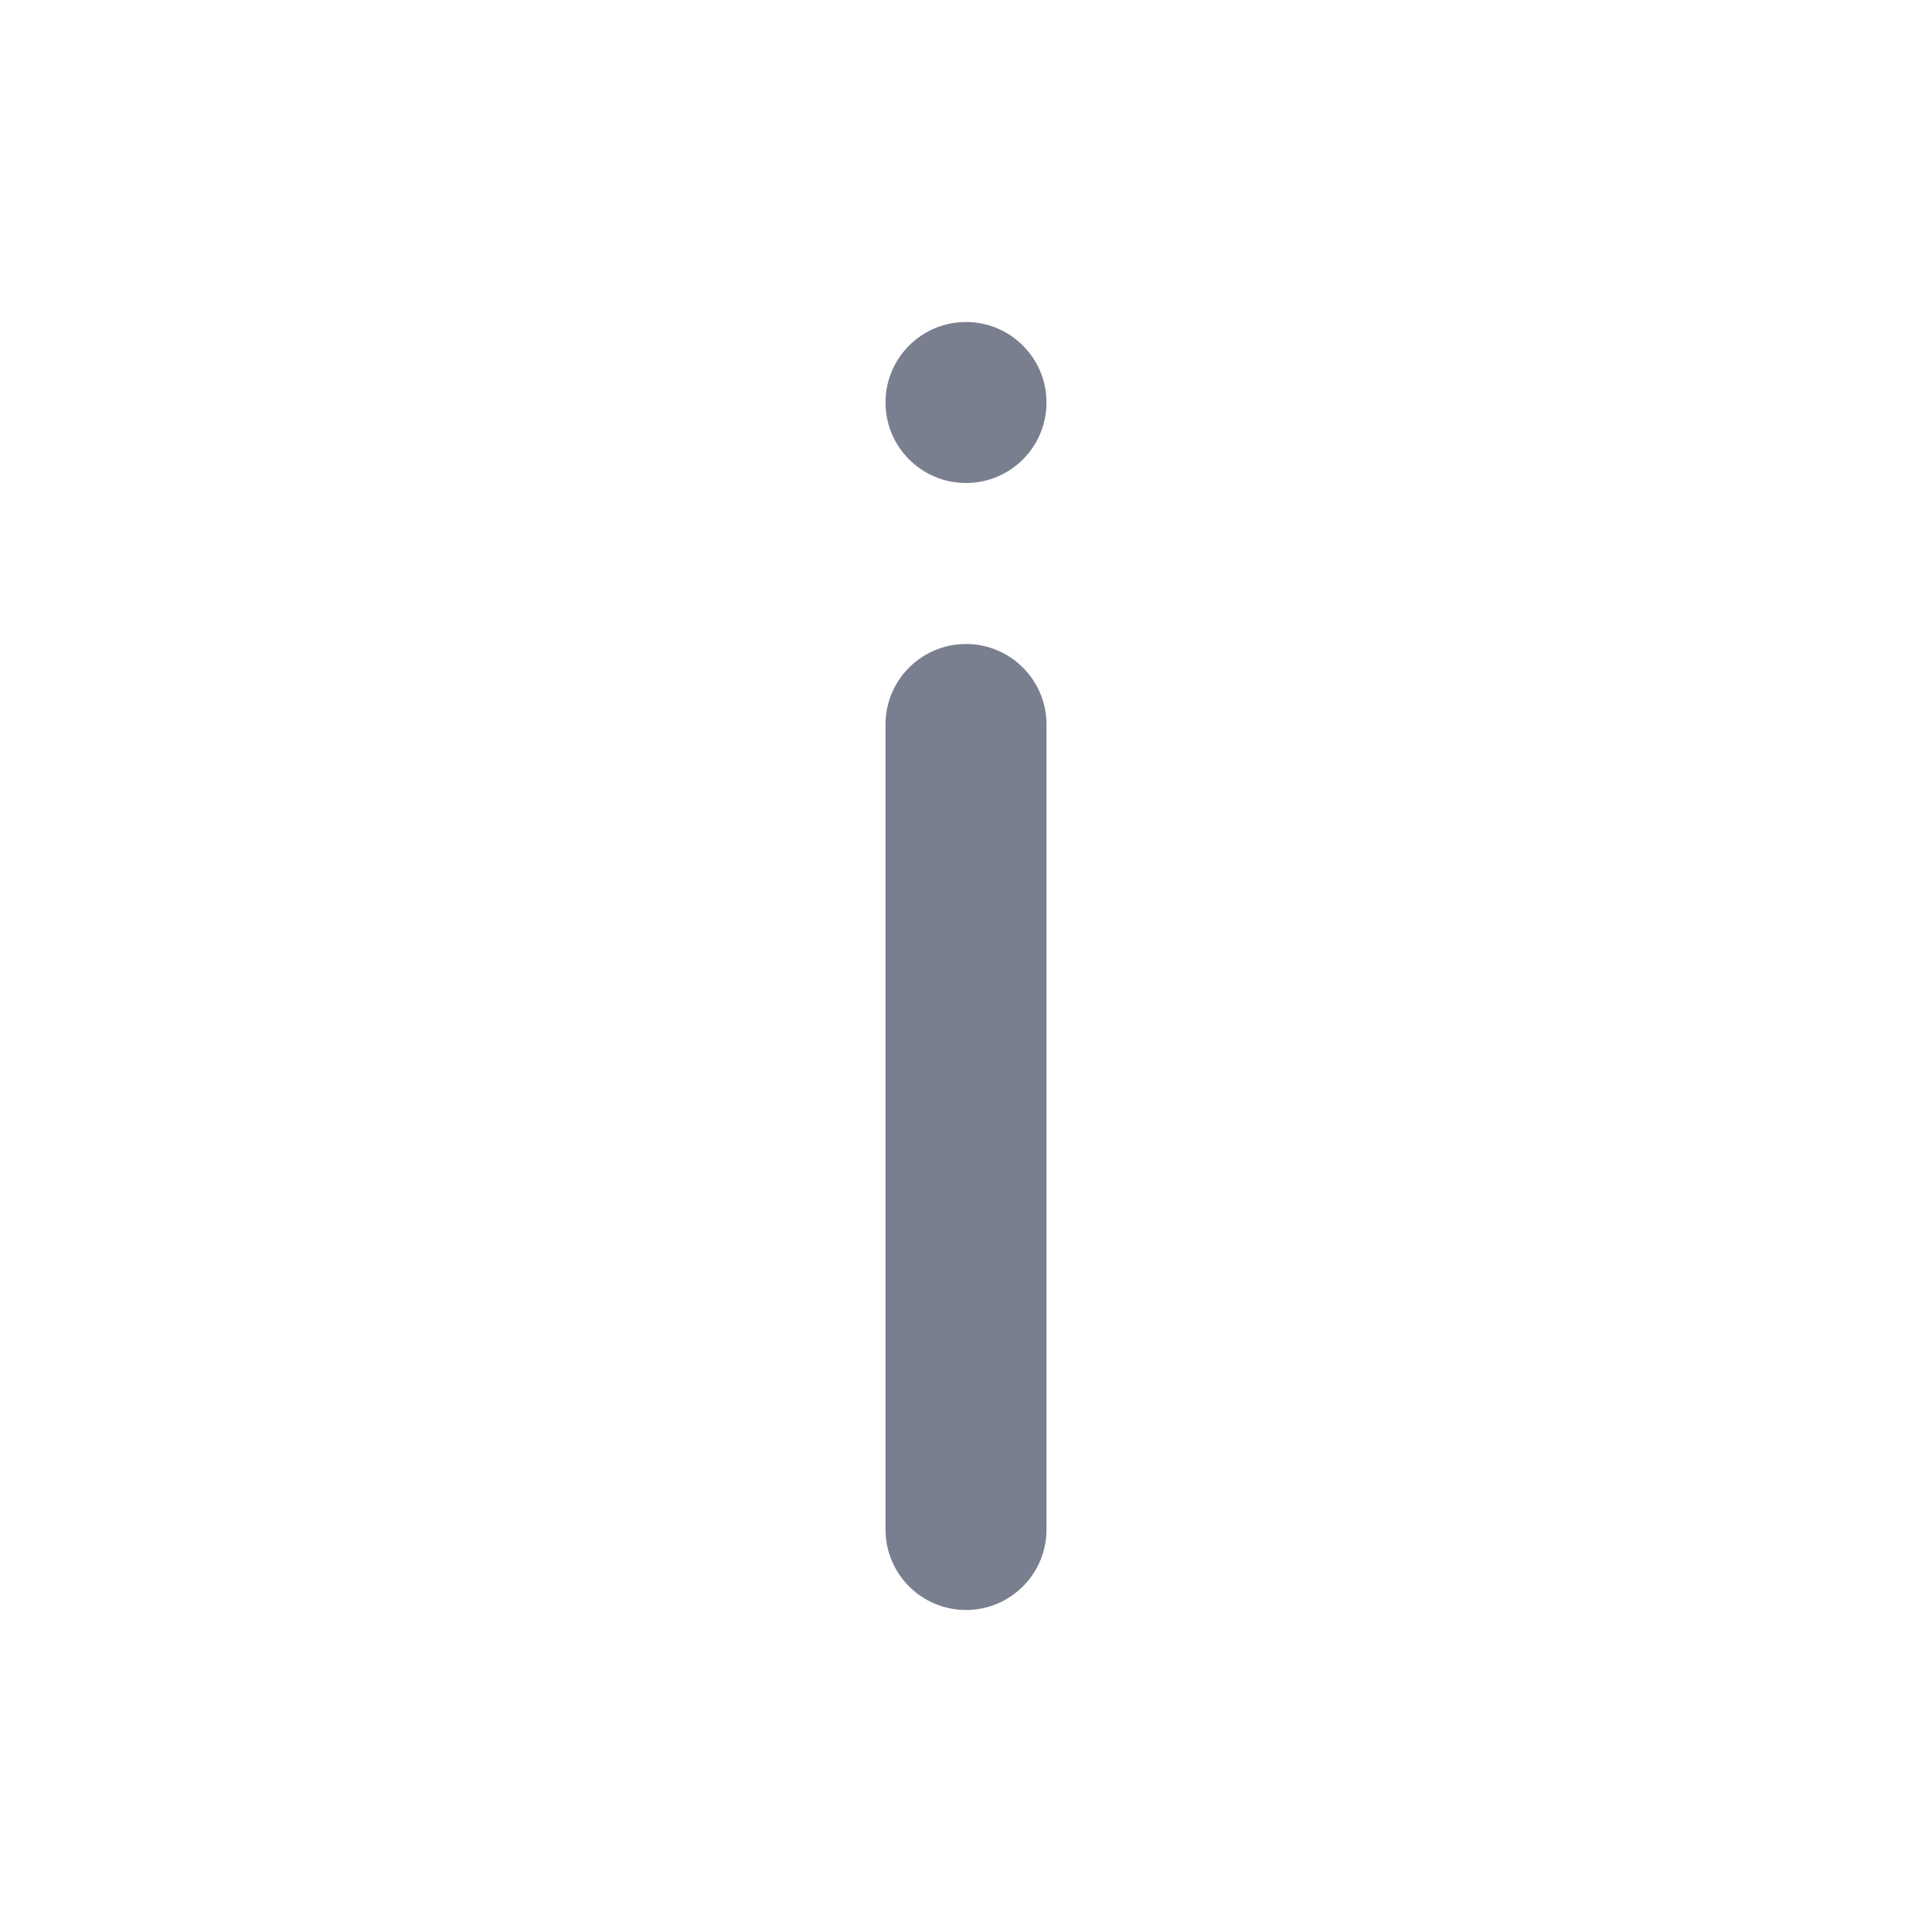
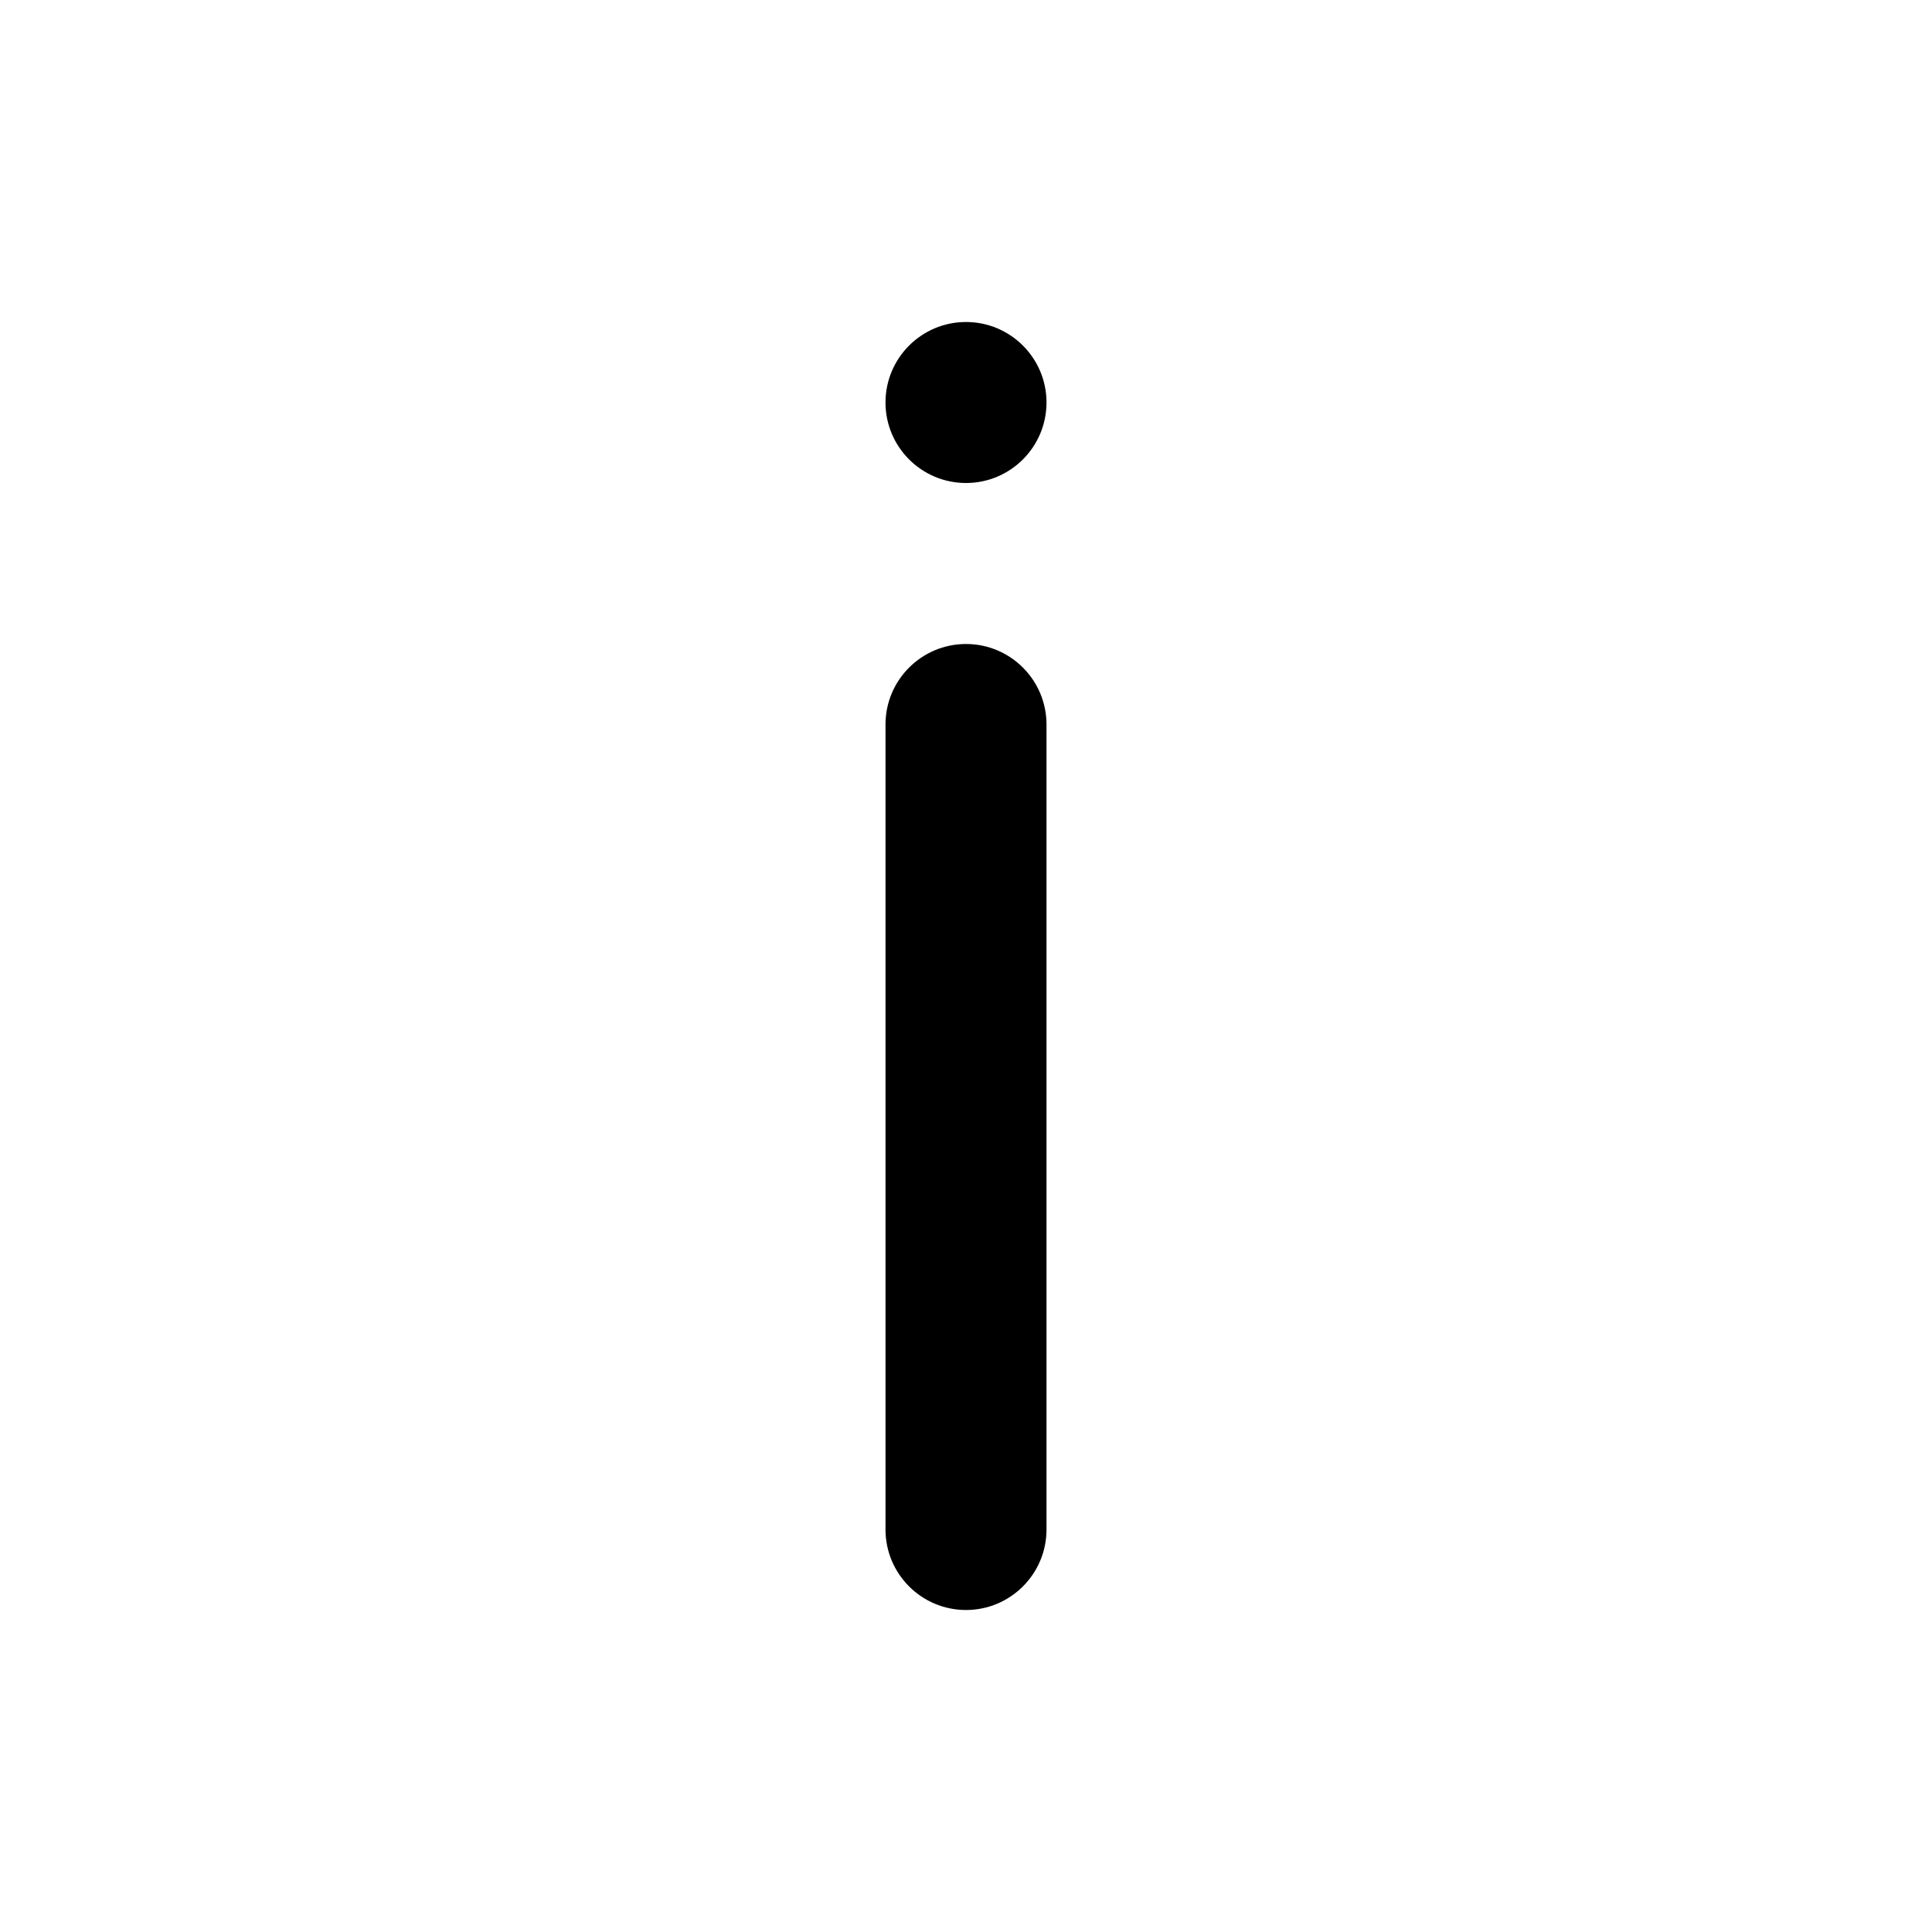
- <svg xmlns="http://www.w3.org/2000/svg" width="24" height="24" viewBox="0 0 24 24" fill="none">
-   <path fill-rule="evenodd" clip-rule="evenodd" d="M12 8C12.552 8 13 8.448 13 9V19C13 19.552 12.552 20 12 20C11.448 20 11 19.552 11 19V9C11 8.448 11.448 8 12 8Z" fill="#7A7F8F" />
-   <path d="M13 5C13 5.552 12.552 6 12 6C11.448 6 11 5.552 11 5C11 4.448 11.448 4 12 4C12.552 4 13 4.448 13 5Z" fill="#7A7F8F" />
+ <svg xmlns="http://www.w3.org/2000/svg" fill="currentColor" width="24" height="24" viewBox="0 0 24 24">
+   <path fill-rule="evenodd" clip-rule="evenodd" d="M12 8C12.552 8 13 8.448 13 9V19C13 19.552 12.552 20 12 20C11.448 20 11 19.552 11 19V9C11 8.448 11.448 8 12 8Z" />
+   <path d="M13 5C13 5.552 12.552 6 12 6C11.448 6 11 5.552 11 5C11 4.448 11.448 4 12 4C12.552 4 13 4.448 13 5Z" />
</svg>
